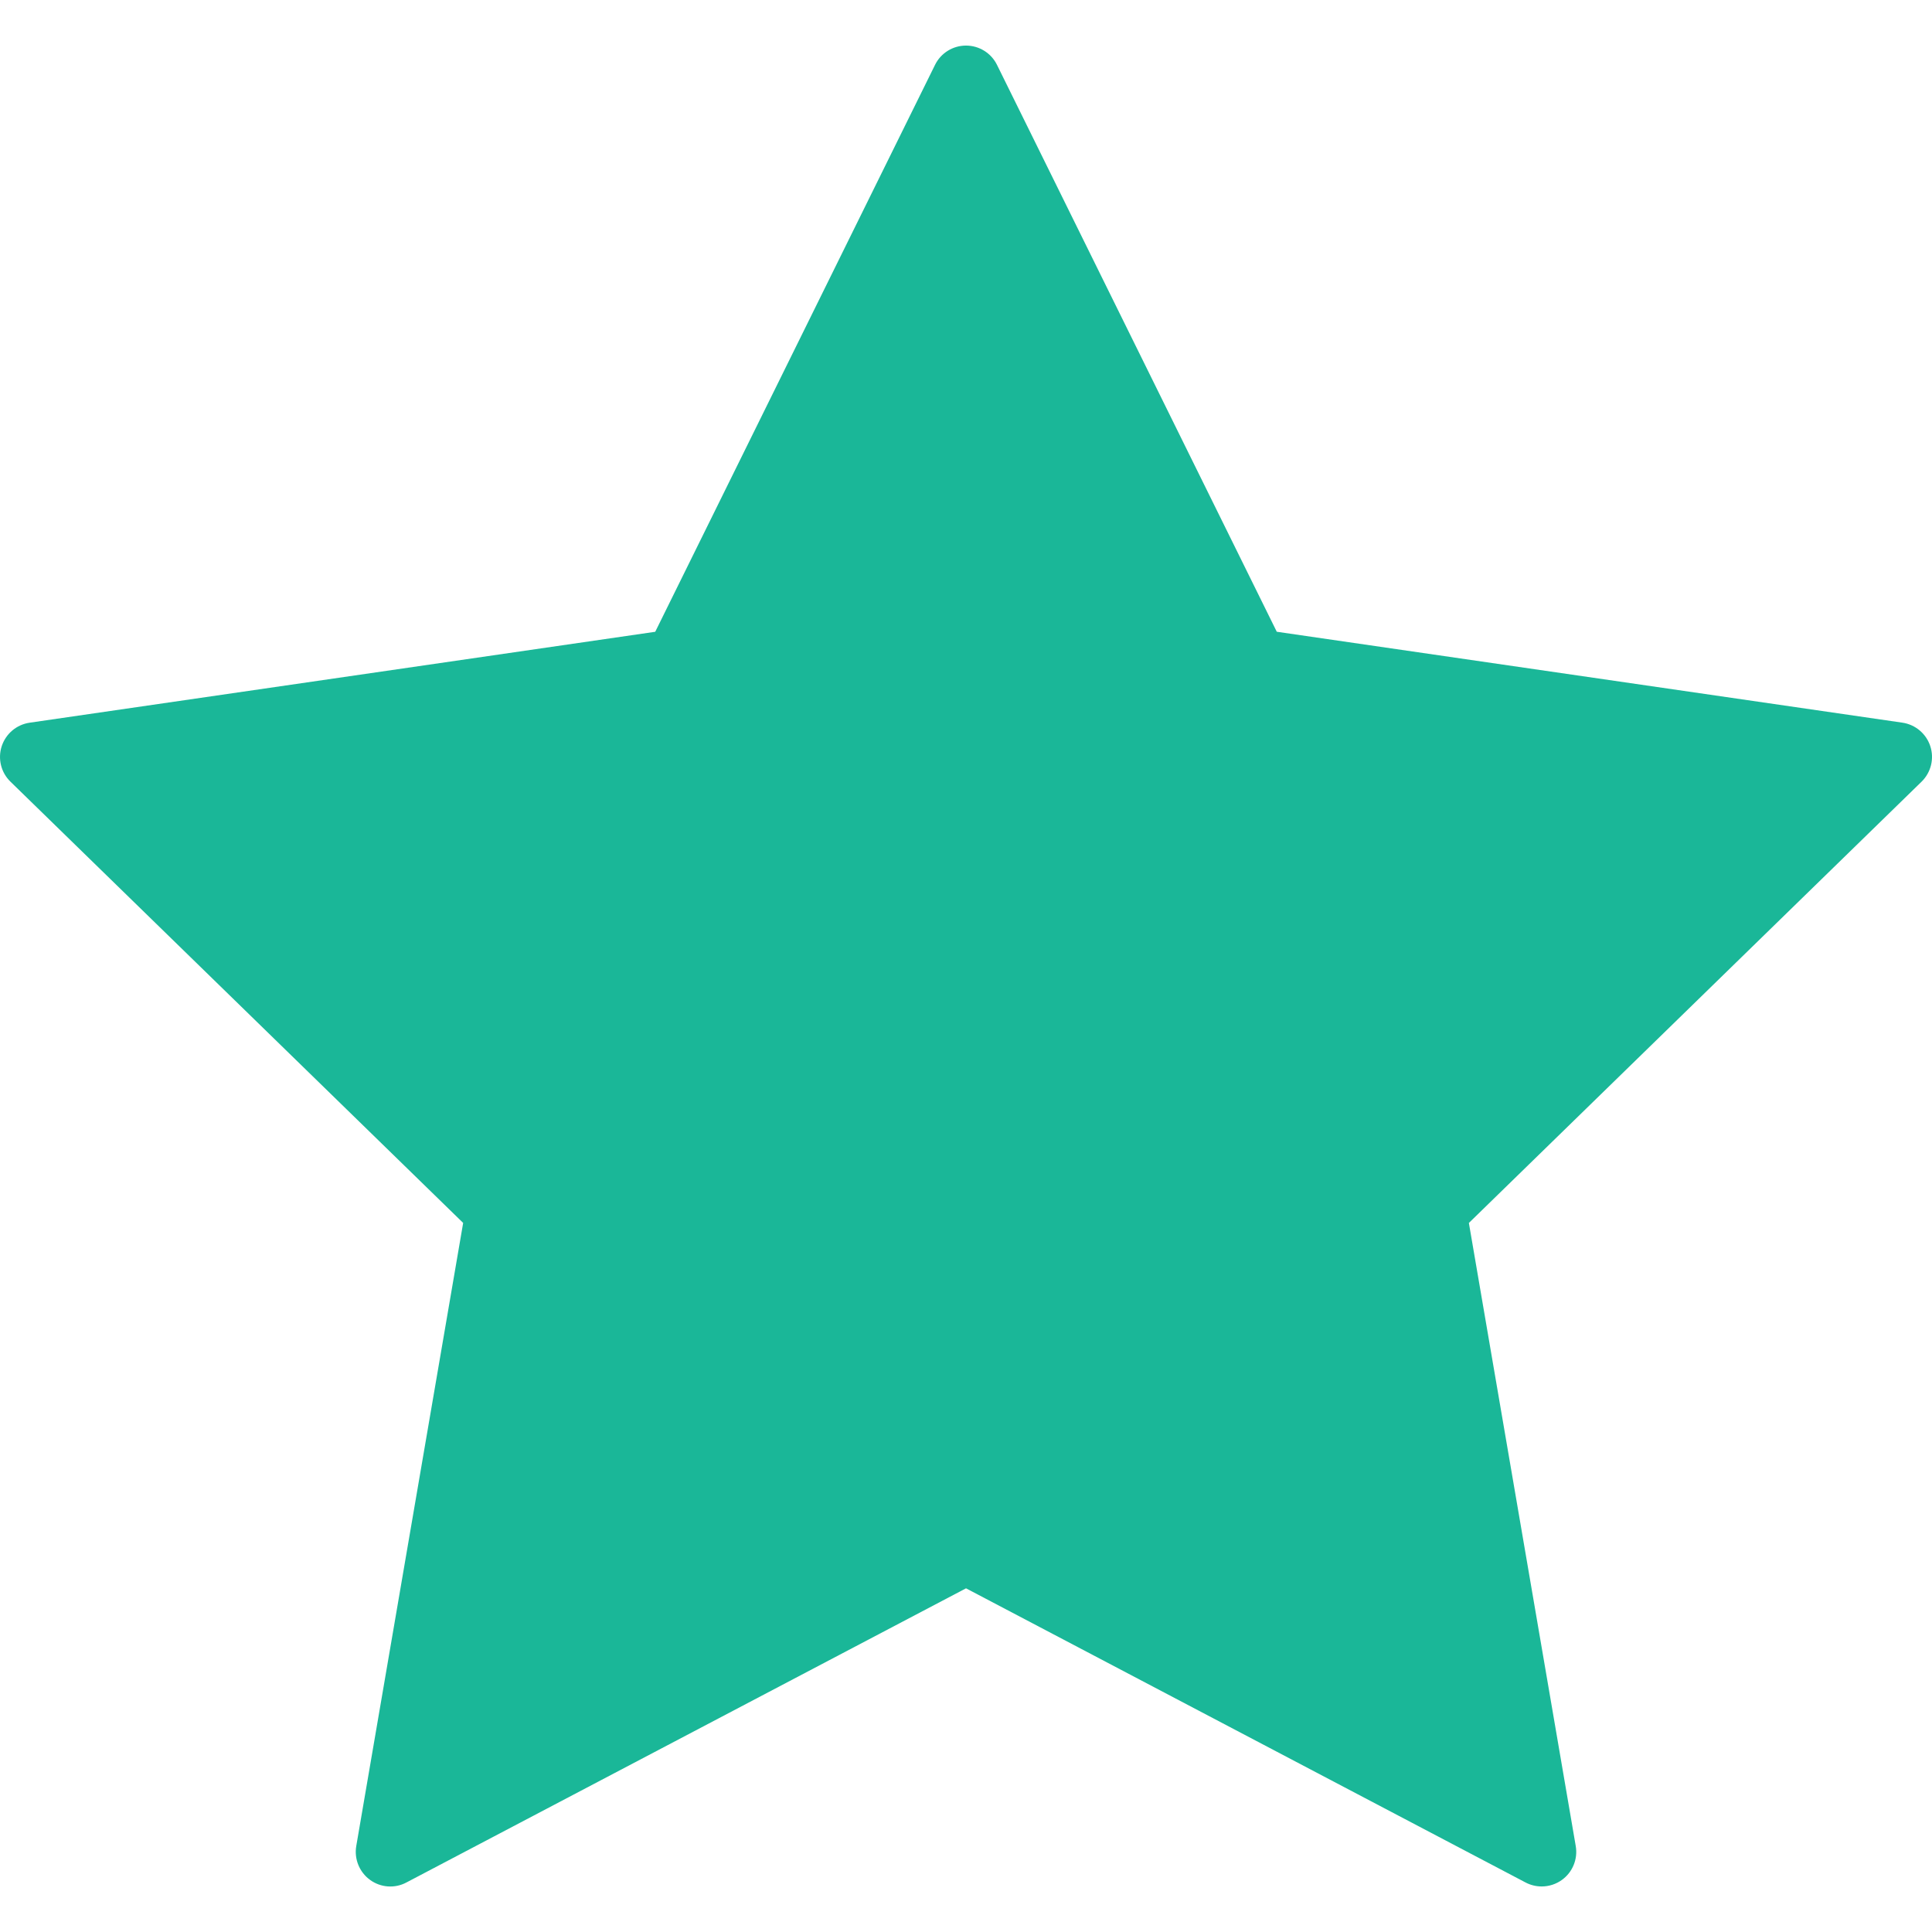
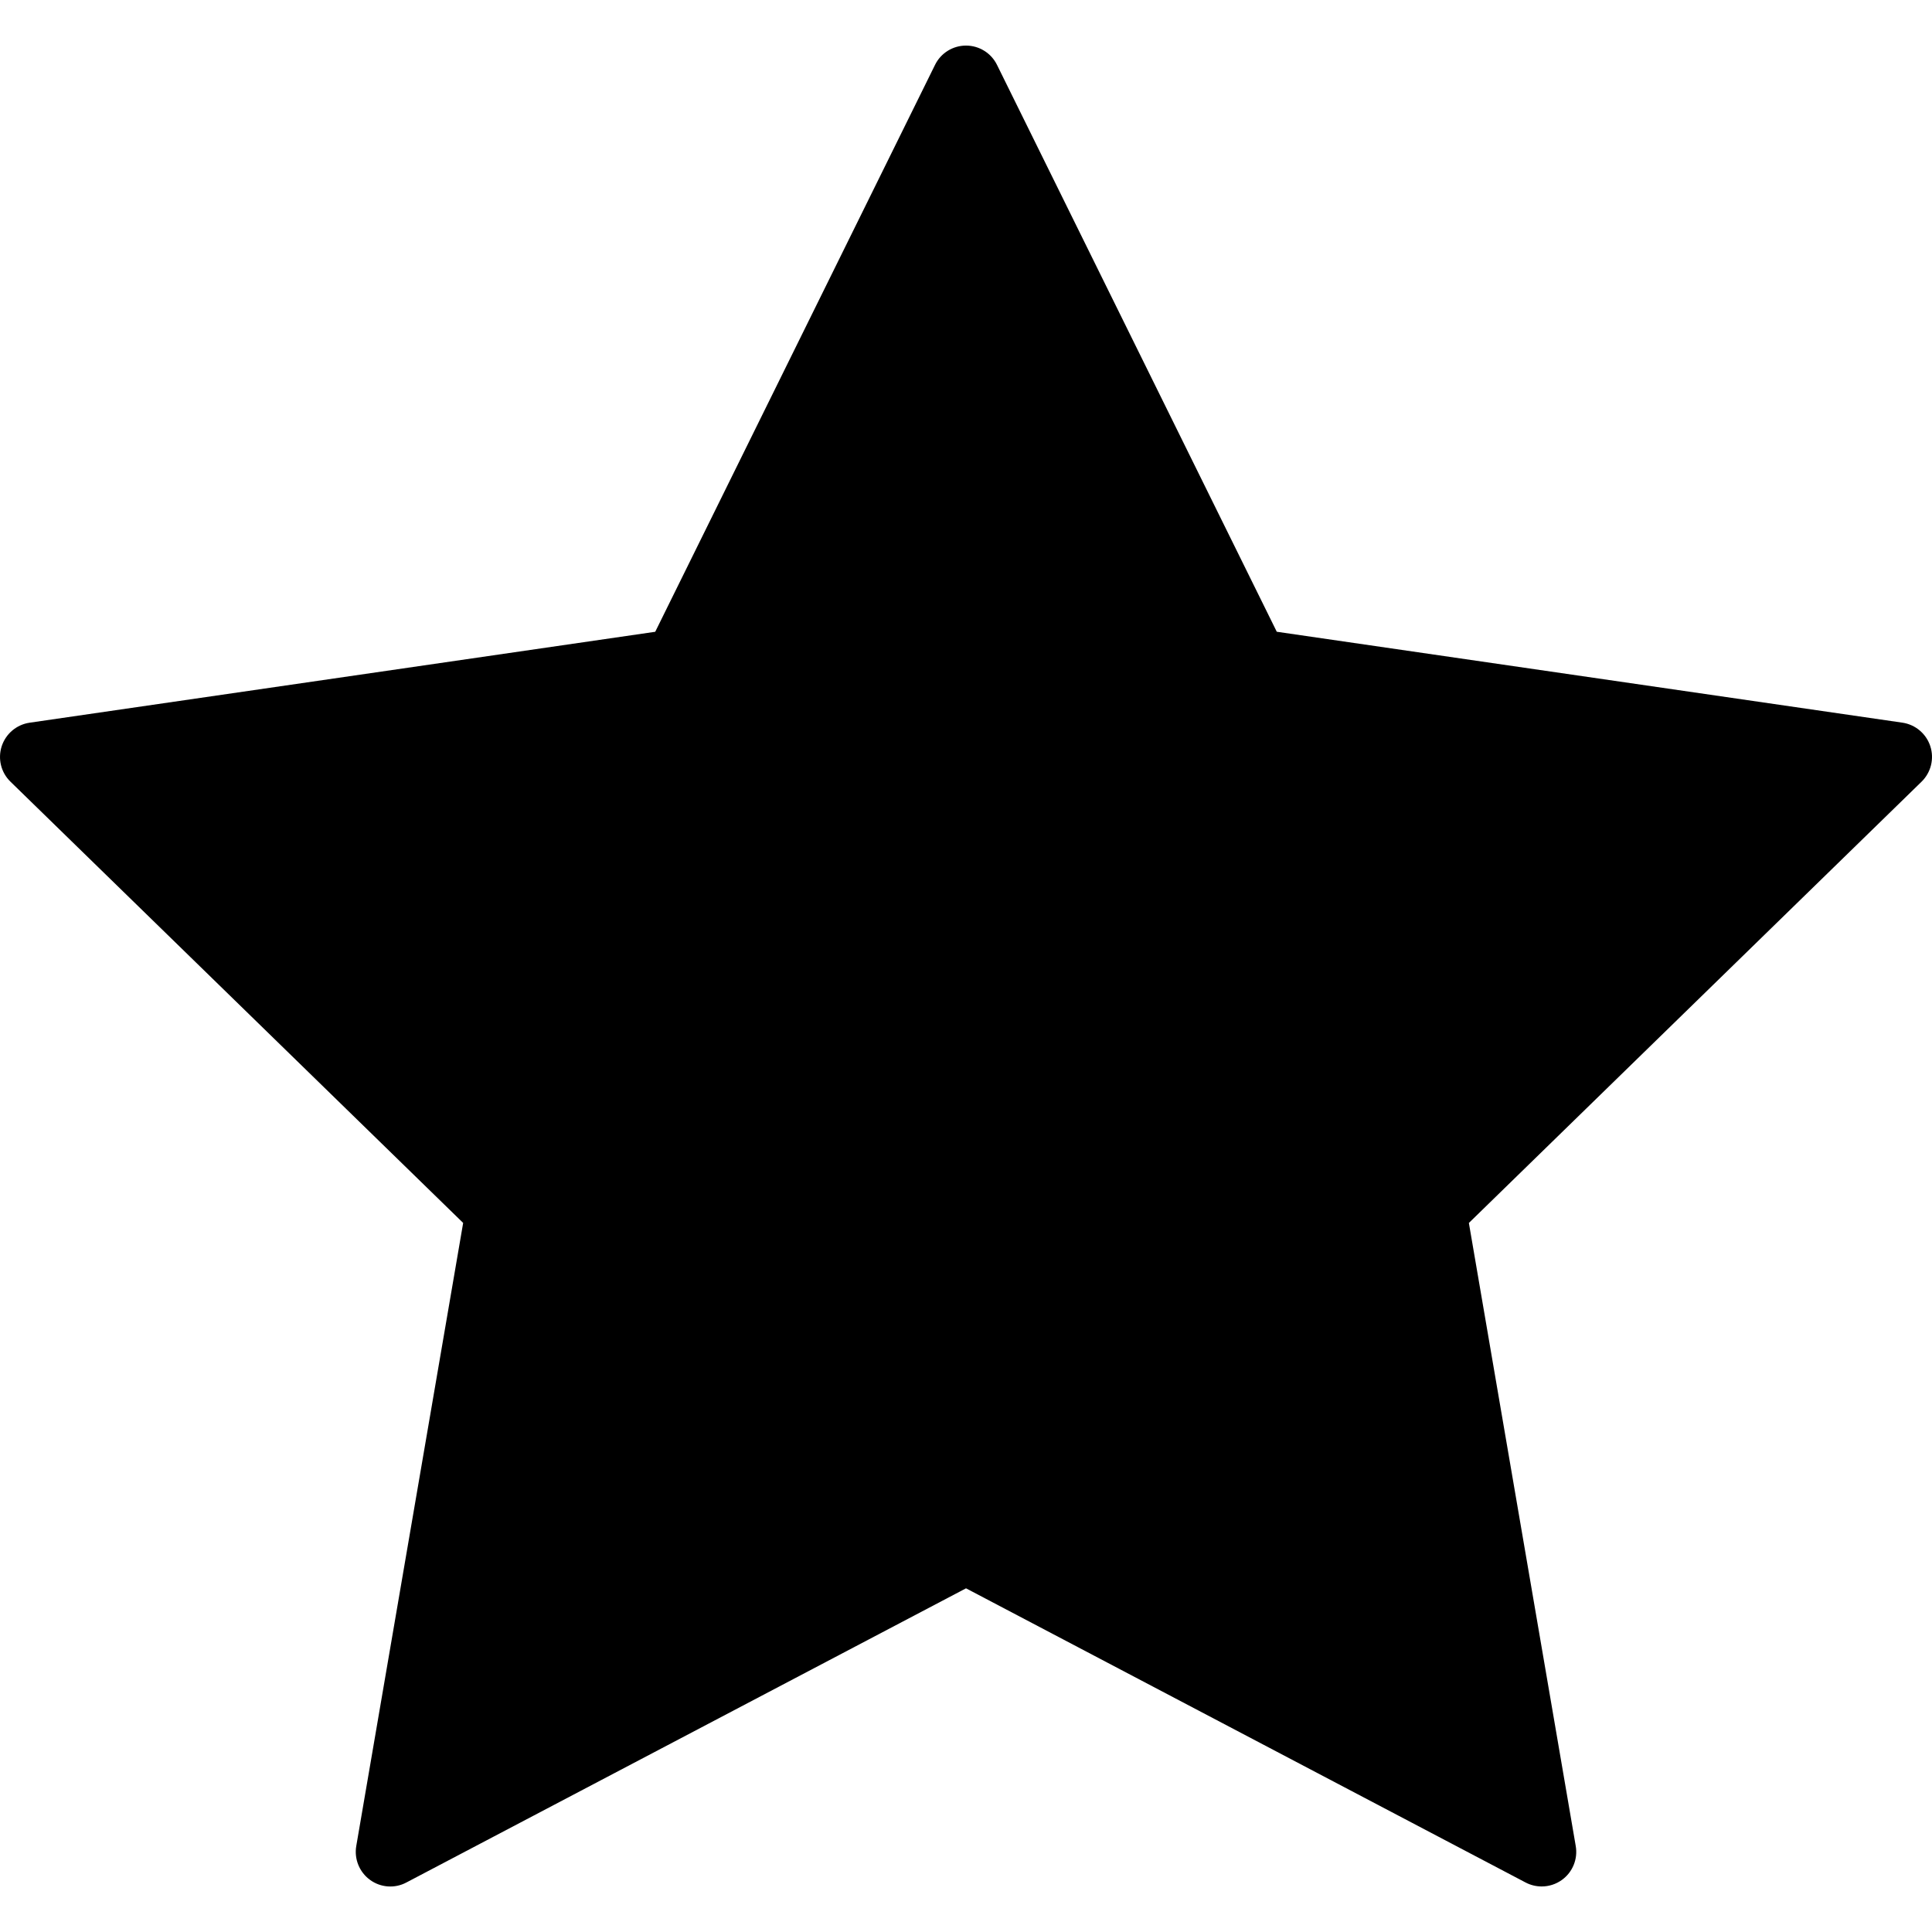
<svg xmlns="http://www.w3.org/2000/svg" enable-background="new 0 0 55.867 55.867" version="1.1" viewBox="0 0 55.867 55.867" xml:space="preserve">
-   <path fill="#1ab798" d="m55.818 21.578c-0.118-0.362-0.431-0.626-0.808-0.681l-18.09-2.629-8.09-16.392c-0.168-0.342-0.516-0.558-0.896-0.558s-0.729 0.216-0.896 0.558l-8.091 16.393-18.09 2.629c-0.377 0.055-0.689 0.318-0.808 0.681-0.117 0.361-0.02 0.759 0.253 1.024l13.091 12.76-3.091 18.018c-0.064 0.375 0.09 0.754 0.397 0.978 0.309 0.226 0.718 0.255 1.053 0.076l16.182-8.506 16.18 8.506c0.146 0.077 0.307 0.115 0.466 0.115 0.207 0 0.413-0.064 0.588-0.191 0.308-0.224 0.462-0.603 0.397-0.978l-3.09-18.017 13.091-12.761c0.272-0.267 0.37-0.664 0.252-1.025z" />
+   <path d="m55.818 21.578c-0.118-0.362-0.431-0.626-0.808-0.681l-18.09-2.629-8.09-16.392c-0.168-0.342-0.516-0.558-0.896-0.558s-0.729 0.216-0.896 0.558l-8.091 16.393-18.09 2.629c-0.377 0.055-0.689 0.318-0.808 0.681-0.117 0.361-0.02 0.759 0.253 1.024l13.091 12.76-3.091 18.018c-0.064 0.375 0.09 0.754 0.397 0.978 0.309 0.226 0.718 0.255 1.053 0.076l16.182-8.506 16.18 8.506c0.146 0.077 0.307 0.115 0.466 0.115 0.207 0 0.413-0.064 0.588-0.191 0.308-0.224 0.462-0.603 0.397-0.978l-3.09-18.017 13.091-12.761c0.272-0.267 0.37-0.664 0.252-1.025z" />
</svg>
